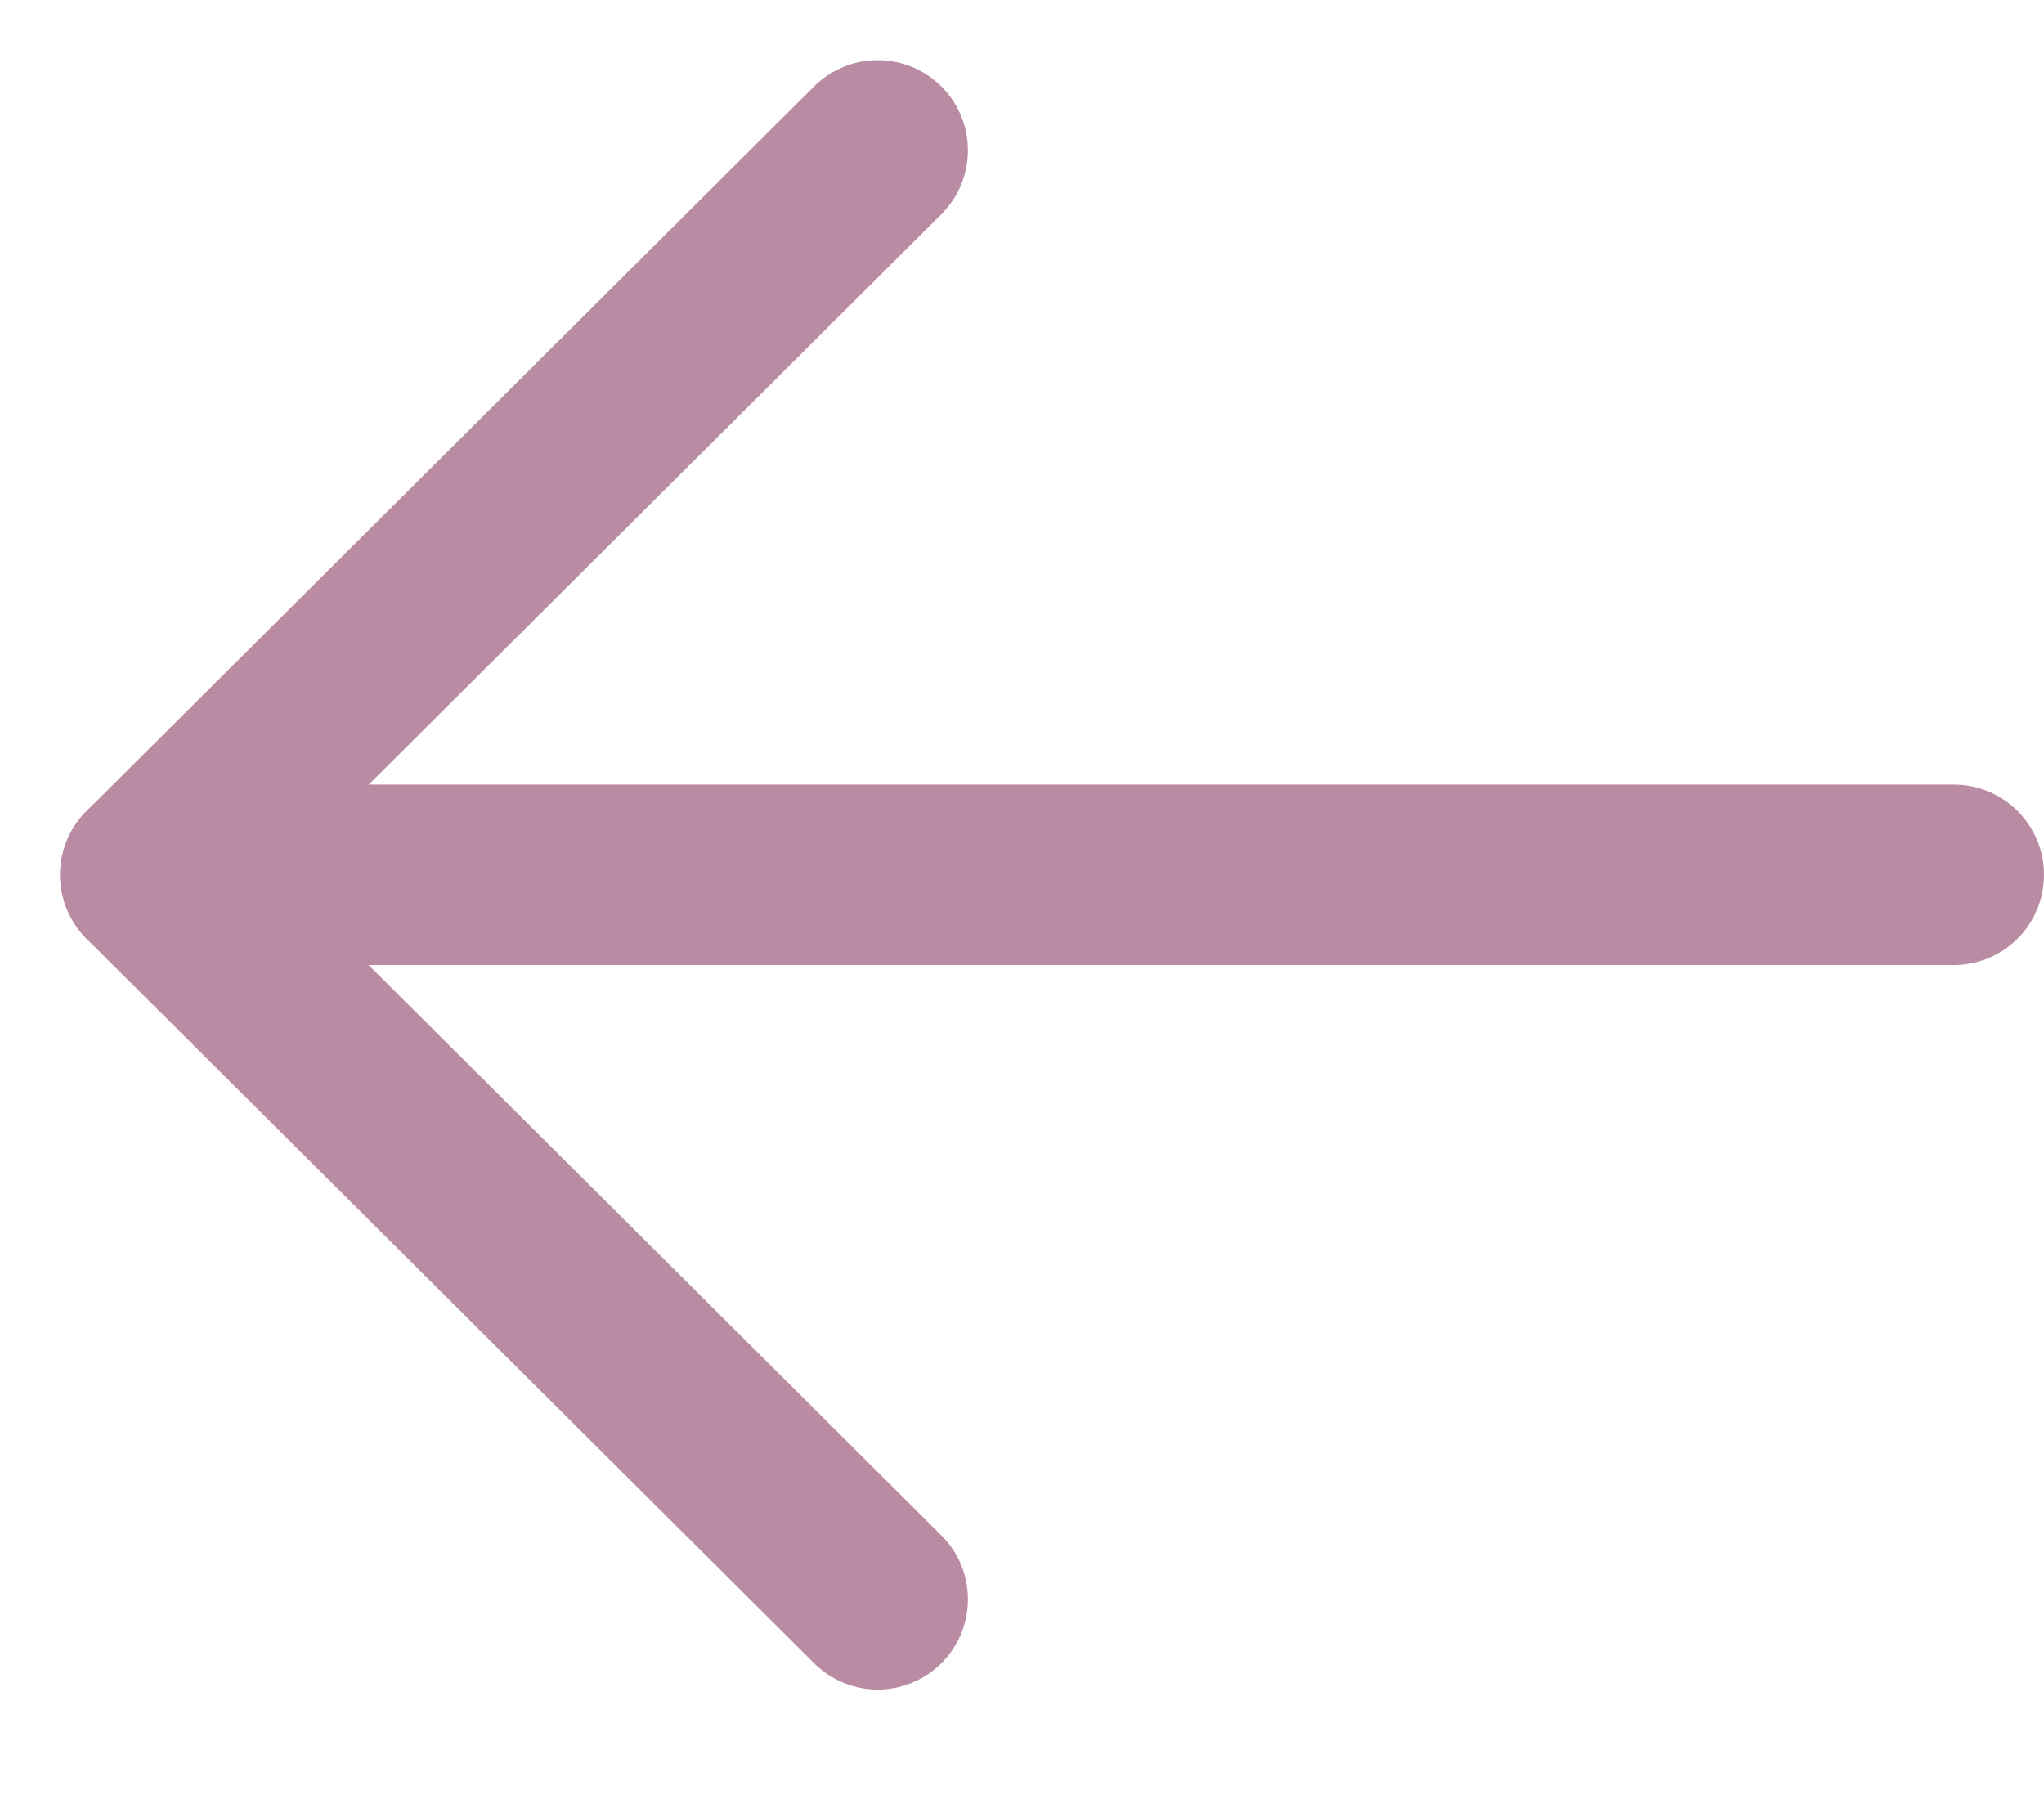
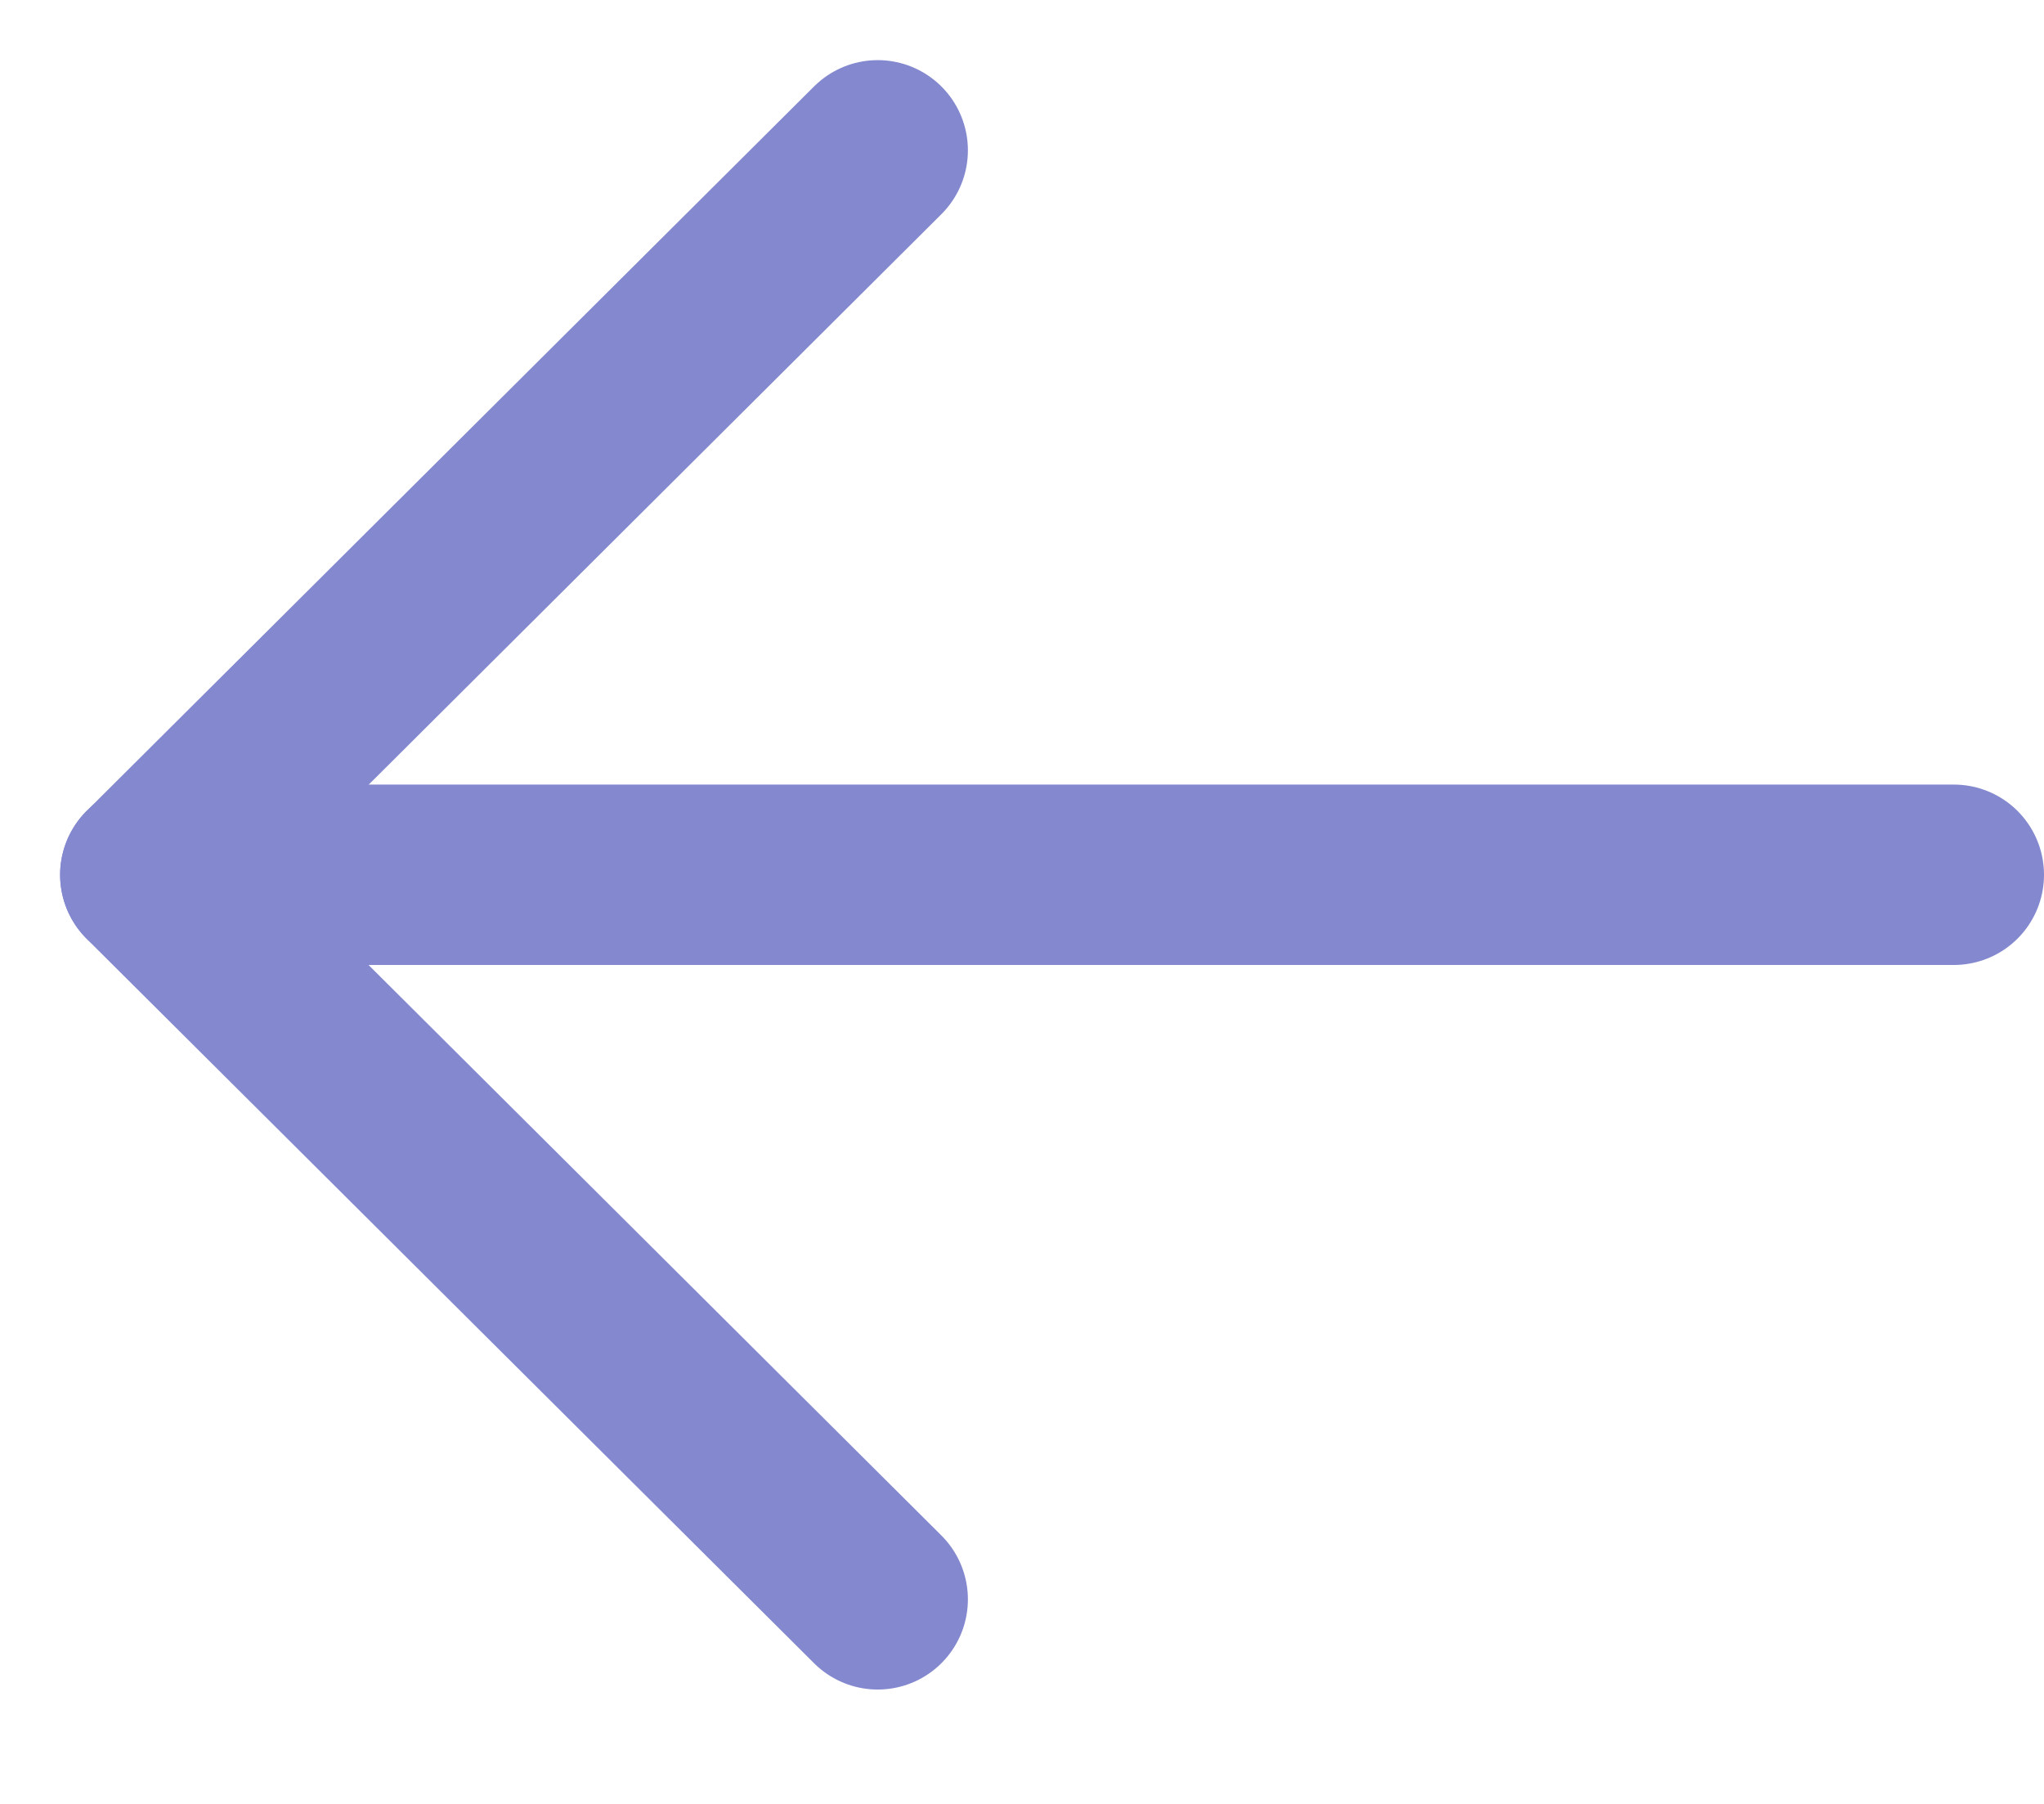
<svg xmlns="http://www.w3.org/2000/svg" width="17" height="15" viewBox="0 0 17 15" fill="none">
-   <path d="M1.25 7.274L16.25 7.274" stroke="#BA8CA4" stroke-width="1.5" stroke-linecap="round" stroke-linejoin="round" />
-   <path d="M7.3 13.299L1.25 7.275L7.3 1.25" stroke="#BA8CA4" stroke-width="1.5" stroke-linecap="round" stroke-linejoin="round" />
+   <path d="M1.25 7.274L16.25 7.274" stroke="#8388cf" stroke-width="1.5" stroke-linecap="round" stroke-linejoin="round" />
+   <path d="M7.3 13.299L1.25 7.275L7.3 1.25" stroke="#8388cf" stroke-width="1.5" stroke-linecap="round" stroke-linejoin="round" />
</svg>
